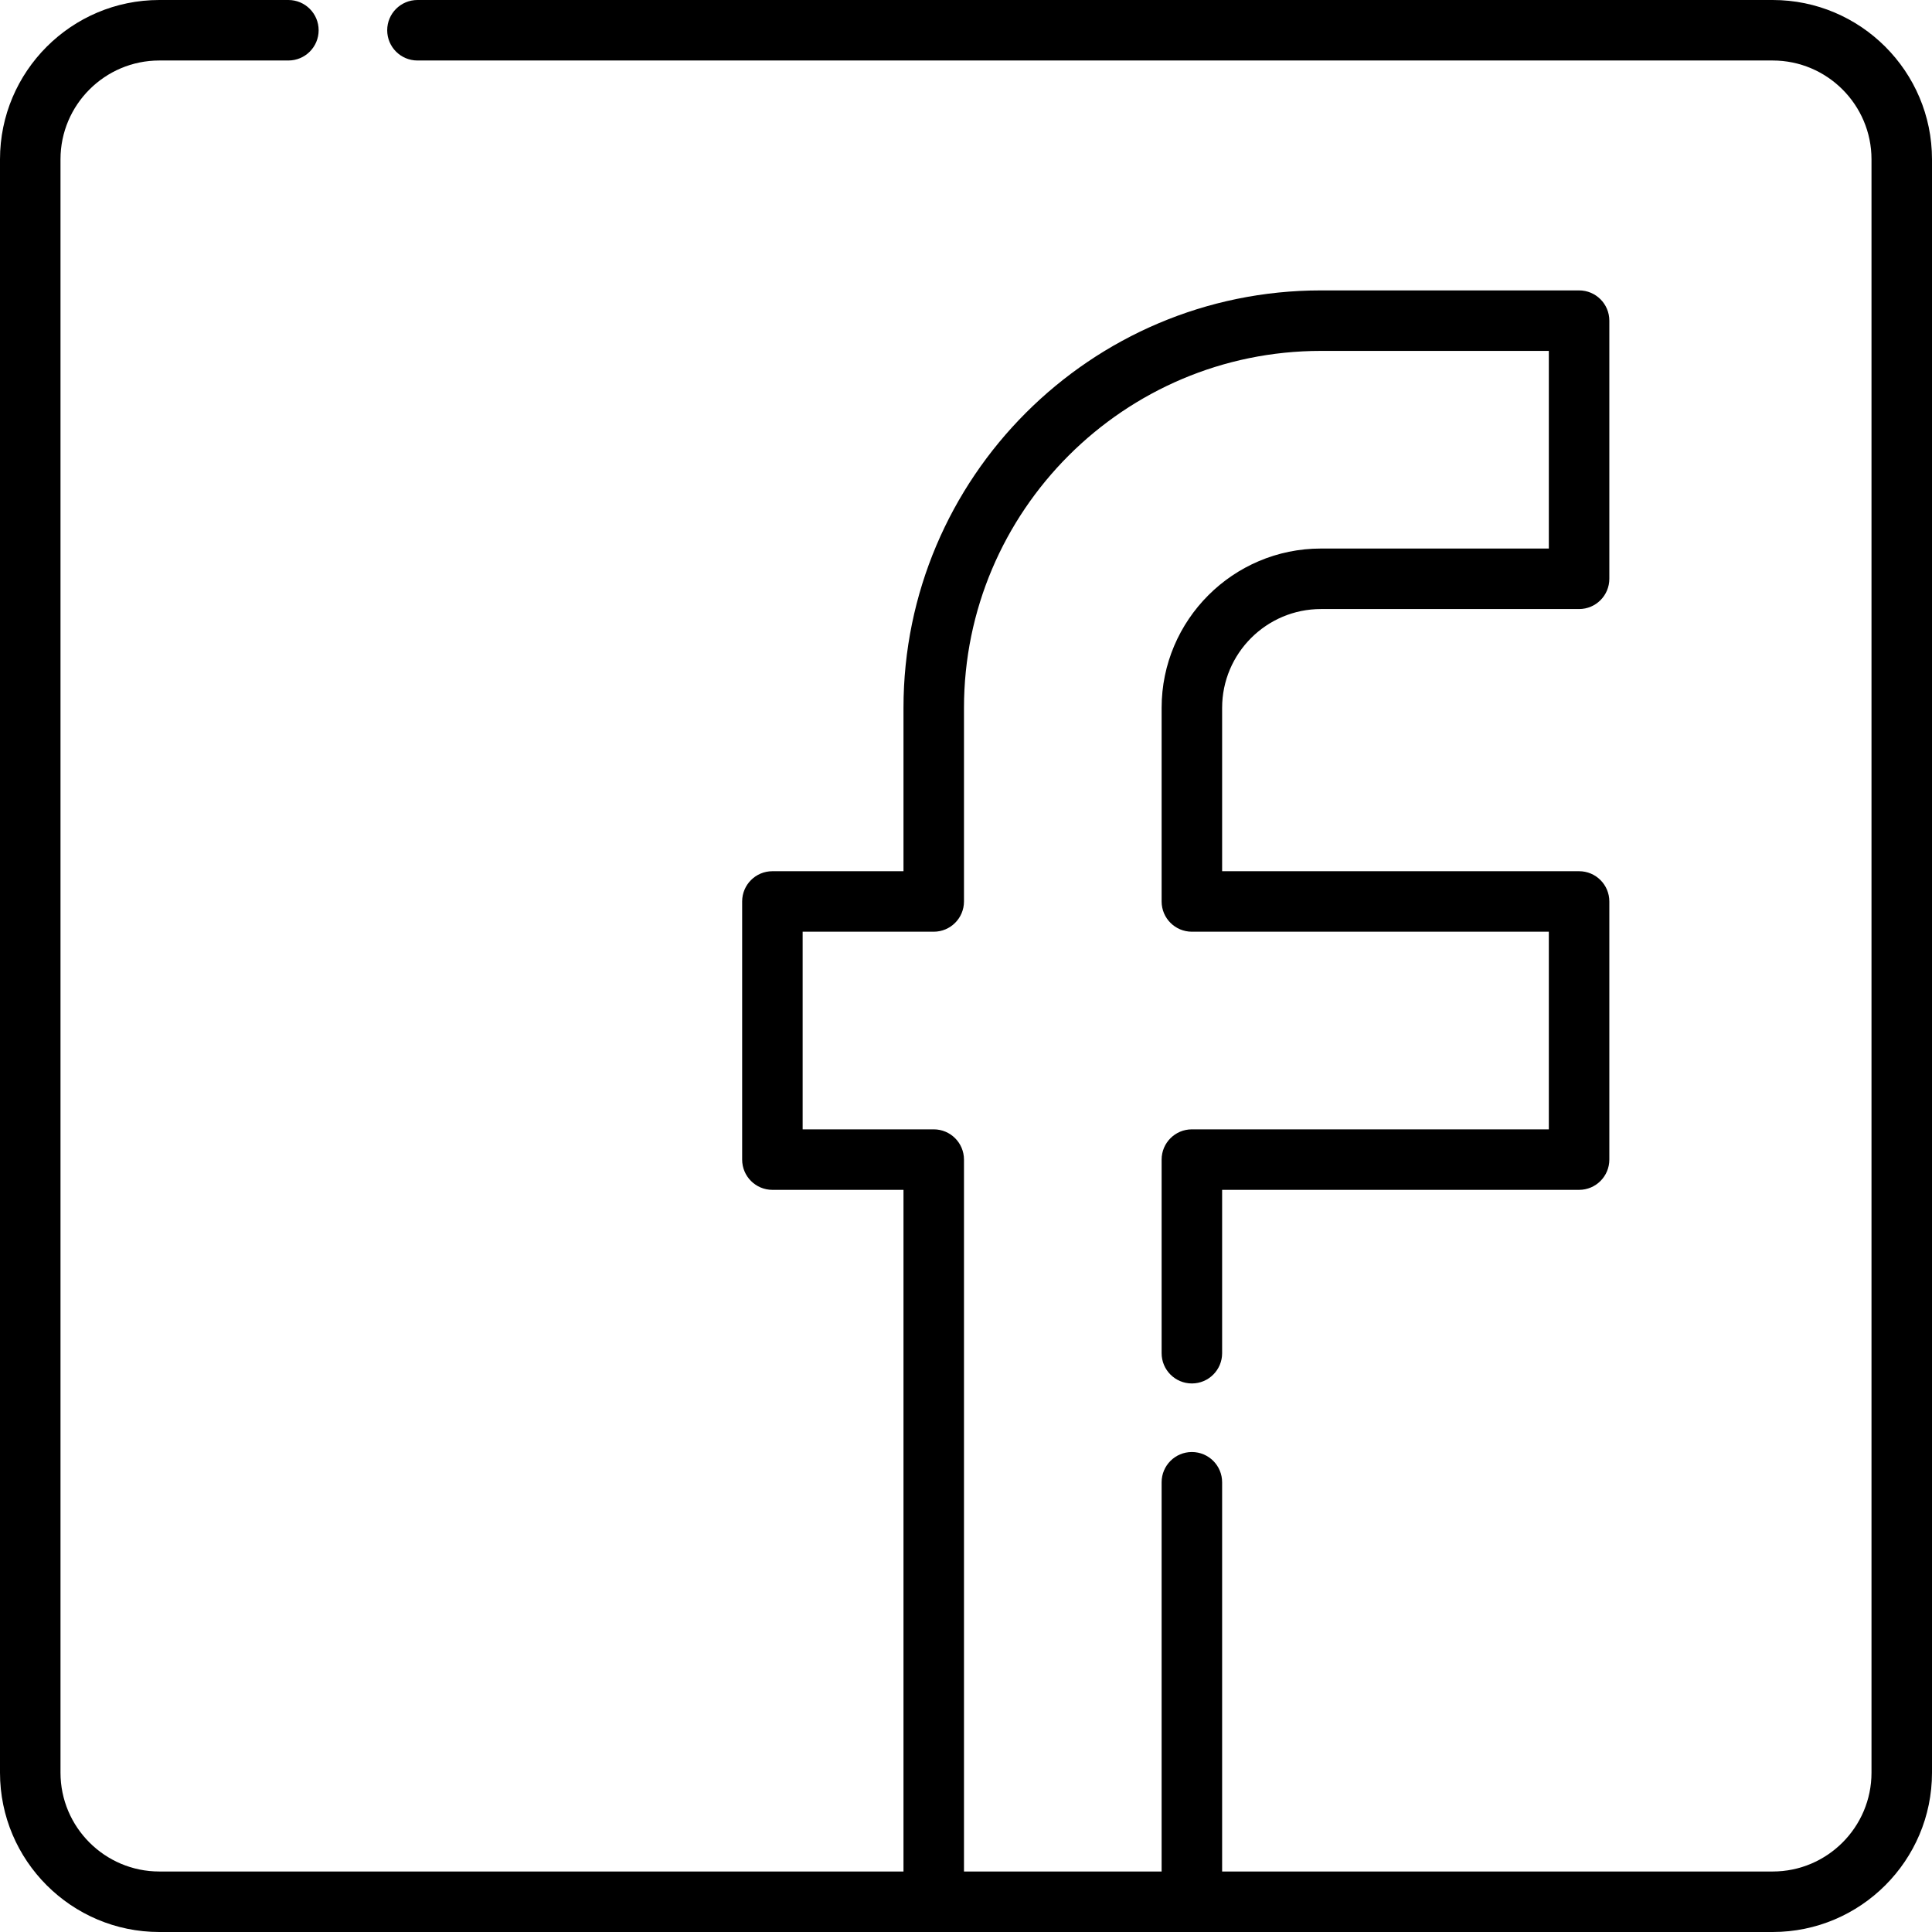
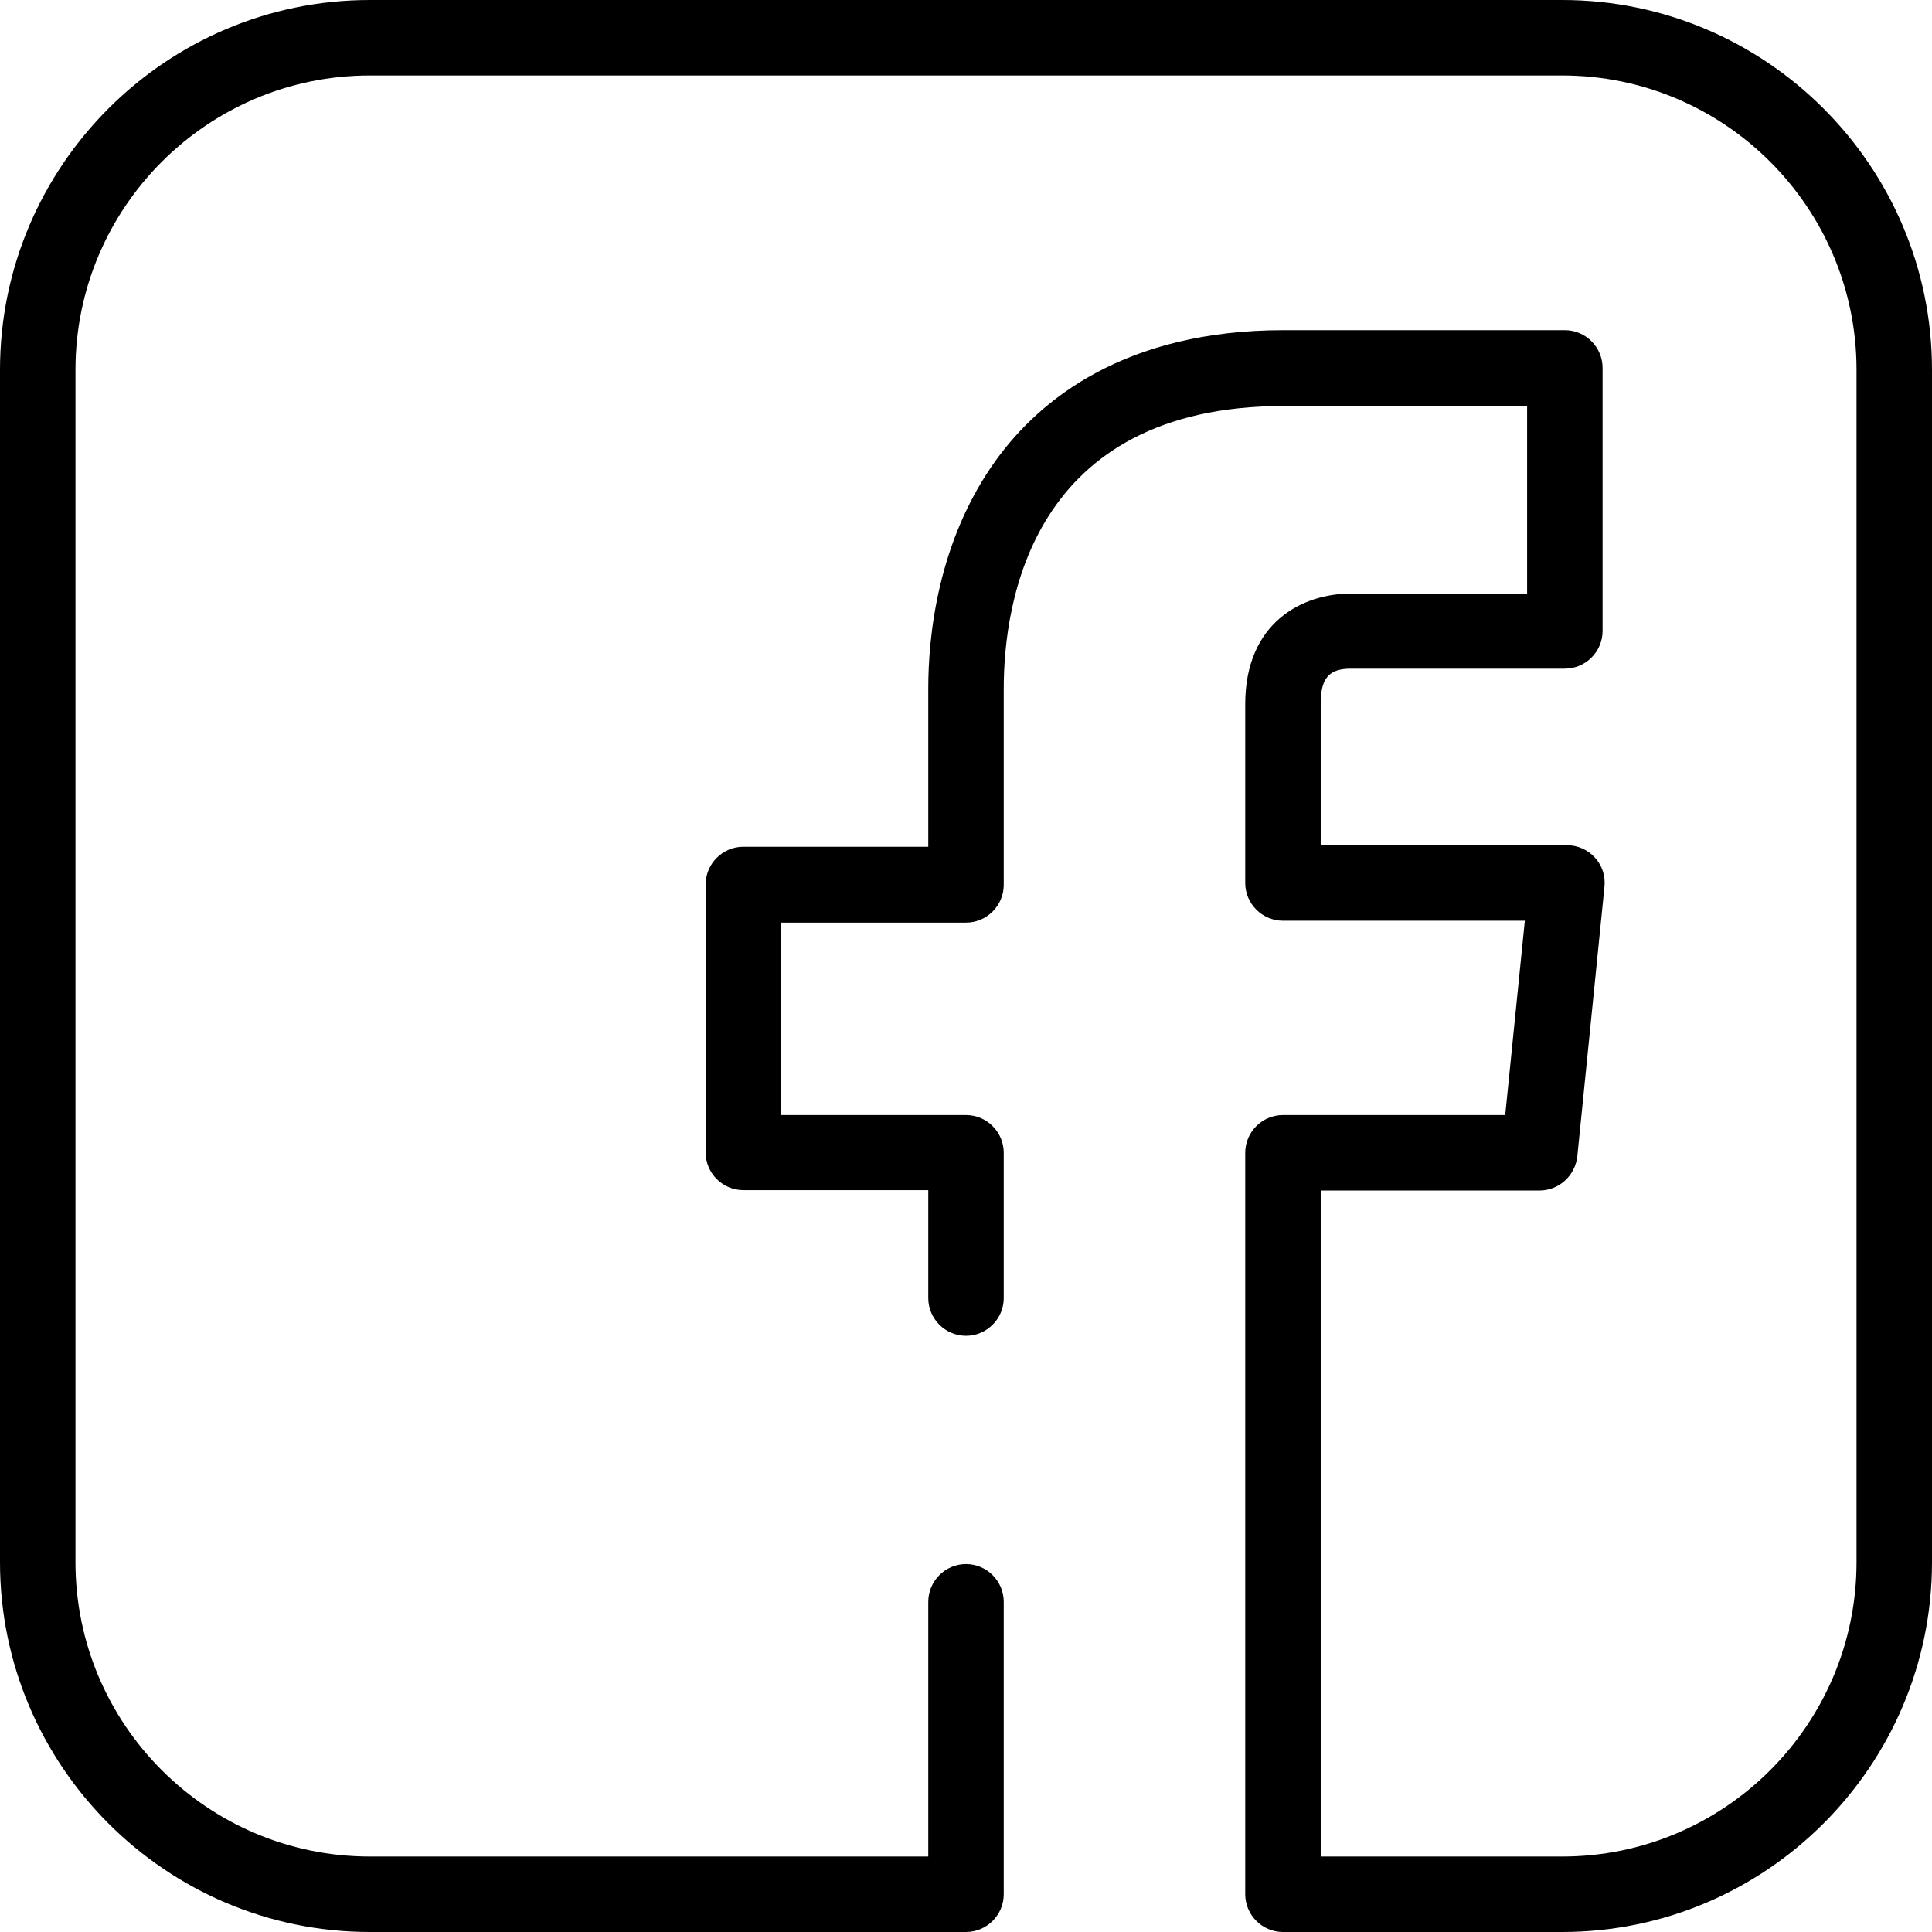
- <svg xmlns="http://www.w3.org/2000/svg" version="1.1" id="Layer_1" x="0px" y="0px" viewBox="0 0 512 512" style="enable-background:new 0 0 512 512;" xml:space="preserve">
-   <g>
-     <g>
-       <path d="M469.779,0H110.63c-4.428,0-8.017,3.589-8.017,8.017c0,4.427,3.588,8.017,8.017,8.017h359.148    c14.441,0,26.188,11.748,26.188,26.188v427.557c0,14.44-11.747,26.188-26.188,26.188H323.875V392.818    c0-4.427-3.588-8.017-8.017-8.017c-4.428,0-8.017,3.589-8.017,8.017v103.148h-52.376v-188.66c0-4.427-3.588-8.017-8.017-8.017    H212.71v-52.376h34.739c4.428,0,8.017-3.589,8.017-8.017v-51.307c0-52.161,42.436-94.597,94.597-94.597h60.393v52.376h-60.393    c-23.28,0-42.221,18.941-42.221,42.221v51.307c0,4.427,3.588,8.017,8.017,8.017h94.597v52.376h-94.597    c-4.428,0-8.017,3.589-8.017,8.017v51.307c0,4.427,3.588,8.017,8.017,8.017c4.428,0,8.017-3.589,8.017-8.017v-43.29h94.597    c4.428,0,8.017-3.589,8.017-8.017v-68.409c0-4.427-3.588-8.017-8.017-8.017h-94.597v-43.29c0-14.44,11.747-26.188,26.188-26.188    h68.409c4.428,0,8.017-3.589,8.017-8.017V84.977c0-4.427-3.588-8.017-8.017-8.017h-68.409c-61.002,0-110.63,49.629-110.63,110.63    v43.29h-34.739c-4.428,0-8.017,3.589-8.017,8.017v68.409c0,4.427,3.588,8.017,8.017,8.017h34.739v180.643H42.221    c-14.441,0-26.188-11.748-26.188-26.188V42.221c0-14.44,11.747-26.188,26.188-26.188h34.205c4.428,0,8.017-3.589,8.017-8.017    C84.443,3.589,80.854,0,76.426,0H42.221C18.941,0,0,18.941,0,42.221v427.557C0,493.059,18.941,512,42.221,512h427.557    C493.059,512,512,493.059,512,469.779V42.221C512,18.941,493.059,0,469.779,0z" />
-     </g>
-   </g>
-   <g>
- </g>
-   <g>
- </g>
-   <g>
- </g>
-   <g>
- </g>
-   <g>
- </g>
-   <g>
- </g>
-   <g>
- </g>
-   <g>
- </g>
-   <g>
- </g>
-   <g>
- </g>
-   <g>
- </g>
-   <g>
- </g>
-   <g>
- </g>
-   <g>
- </g>
-   <g>
- </g>
+ <svg xmlns="http://www.w3.org/2000/svg" enable-background="new 0 0 512 512" version="1.1" viewBox="0 0 512 512" xml:space="preserve">
+   <path d="m414 0h-316c-54 0-98 44-98 98v316c0 54 44 98 98 98h158c5.5 0 10-4.5 10-10v-77.5c0-5.5-4.5-10-10-10s-10 4.5-10 10v67.5h-148c-43 0-78-35-78-78v-316c0-43 35-78 78-78h316c43 0 78 35 78 78v316c0 43-35 78-78 78h-64v-176.5h58c5.1 0 9.4-3.9 10-9l7.2-71.5c0.3-2.8-0.6-5.6-2.5-7.7s-4.6-3.3-7.4-3.3h-65.3v-37.5c0-6.8 2.2-9.3 8-9.3h56.7c5.5 0 10-4.5 10-10v-69.7c0-5.5-4.5-10-10-10h-74.5c-42.2 0-64.6 18.5-76 34.1-15.9 21.8-18.2 47.5-18.2 60.8v42h-49c-5.5 0-10 4.5-10 10v71c0 5.5 4.5 10 10 10h49v28.6c0 5.5 4.5 10 10 10s10-4.5 10-10v-38.5c0-5.5-4.5-10-10-10h-49v-51h49c5.5 0 10-4.5 10-10v-52c0-22.5 7.2-74.9 74.2-74.9h64.5v49.7h-46.7c-12.9 0-28 7.7-28 29.3v47.4c0 5.5 4.5 10 10 10h64.1l-5.2 51.5h-58.9c-5.5 0-10 4.5-10 10v196.5c0 5.5 4.5 10 10 10h74c54 0 98-44 98-98v-316c0-54-44-98-98-98z" />
</svg>
